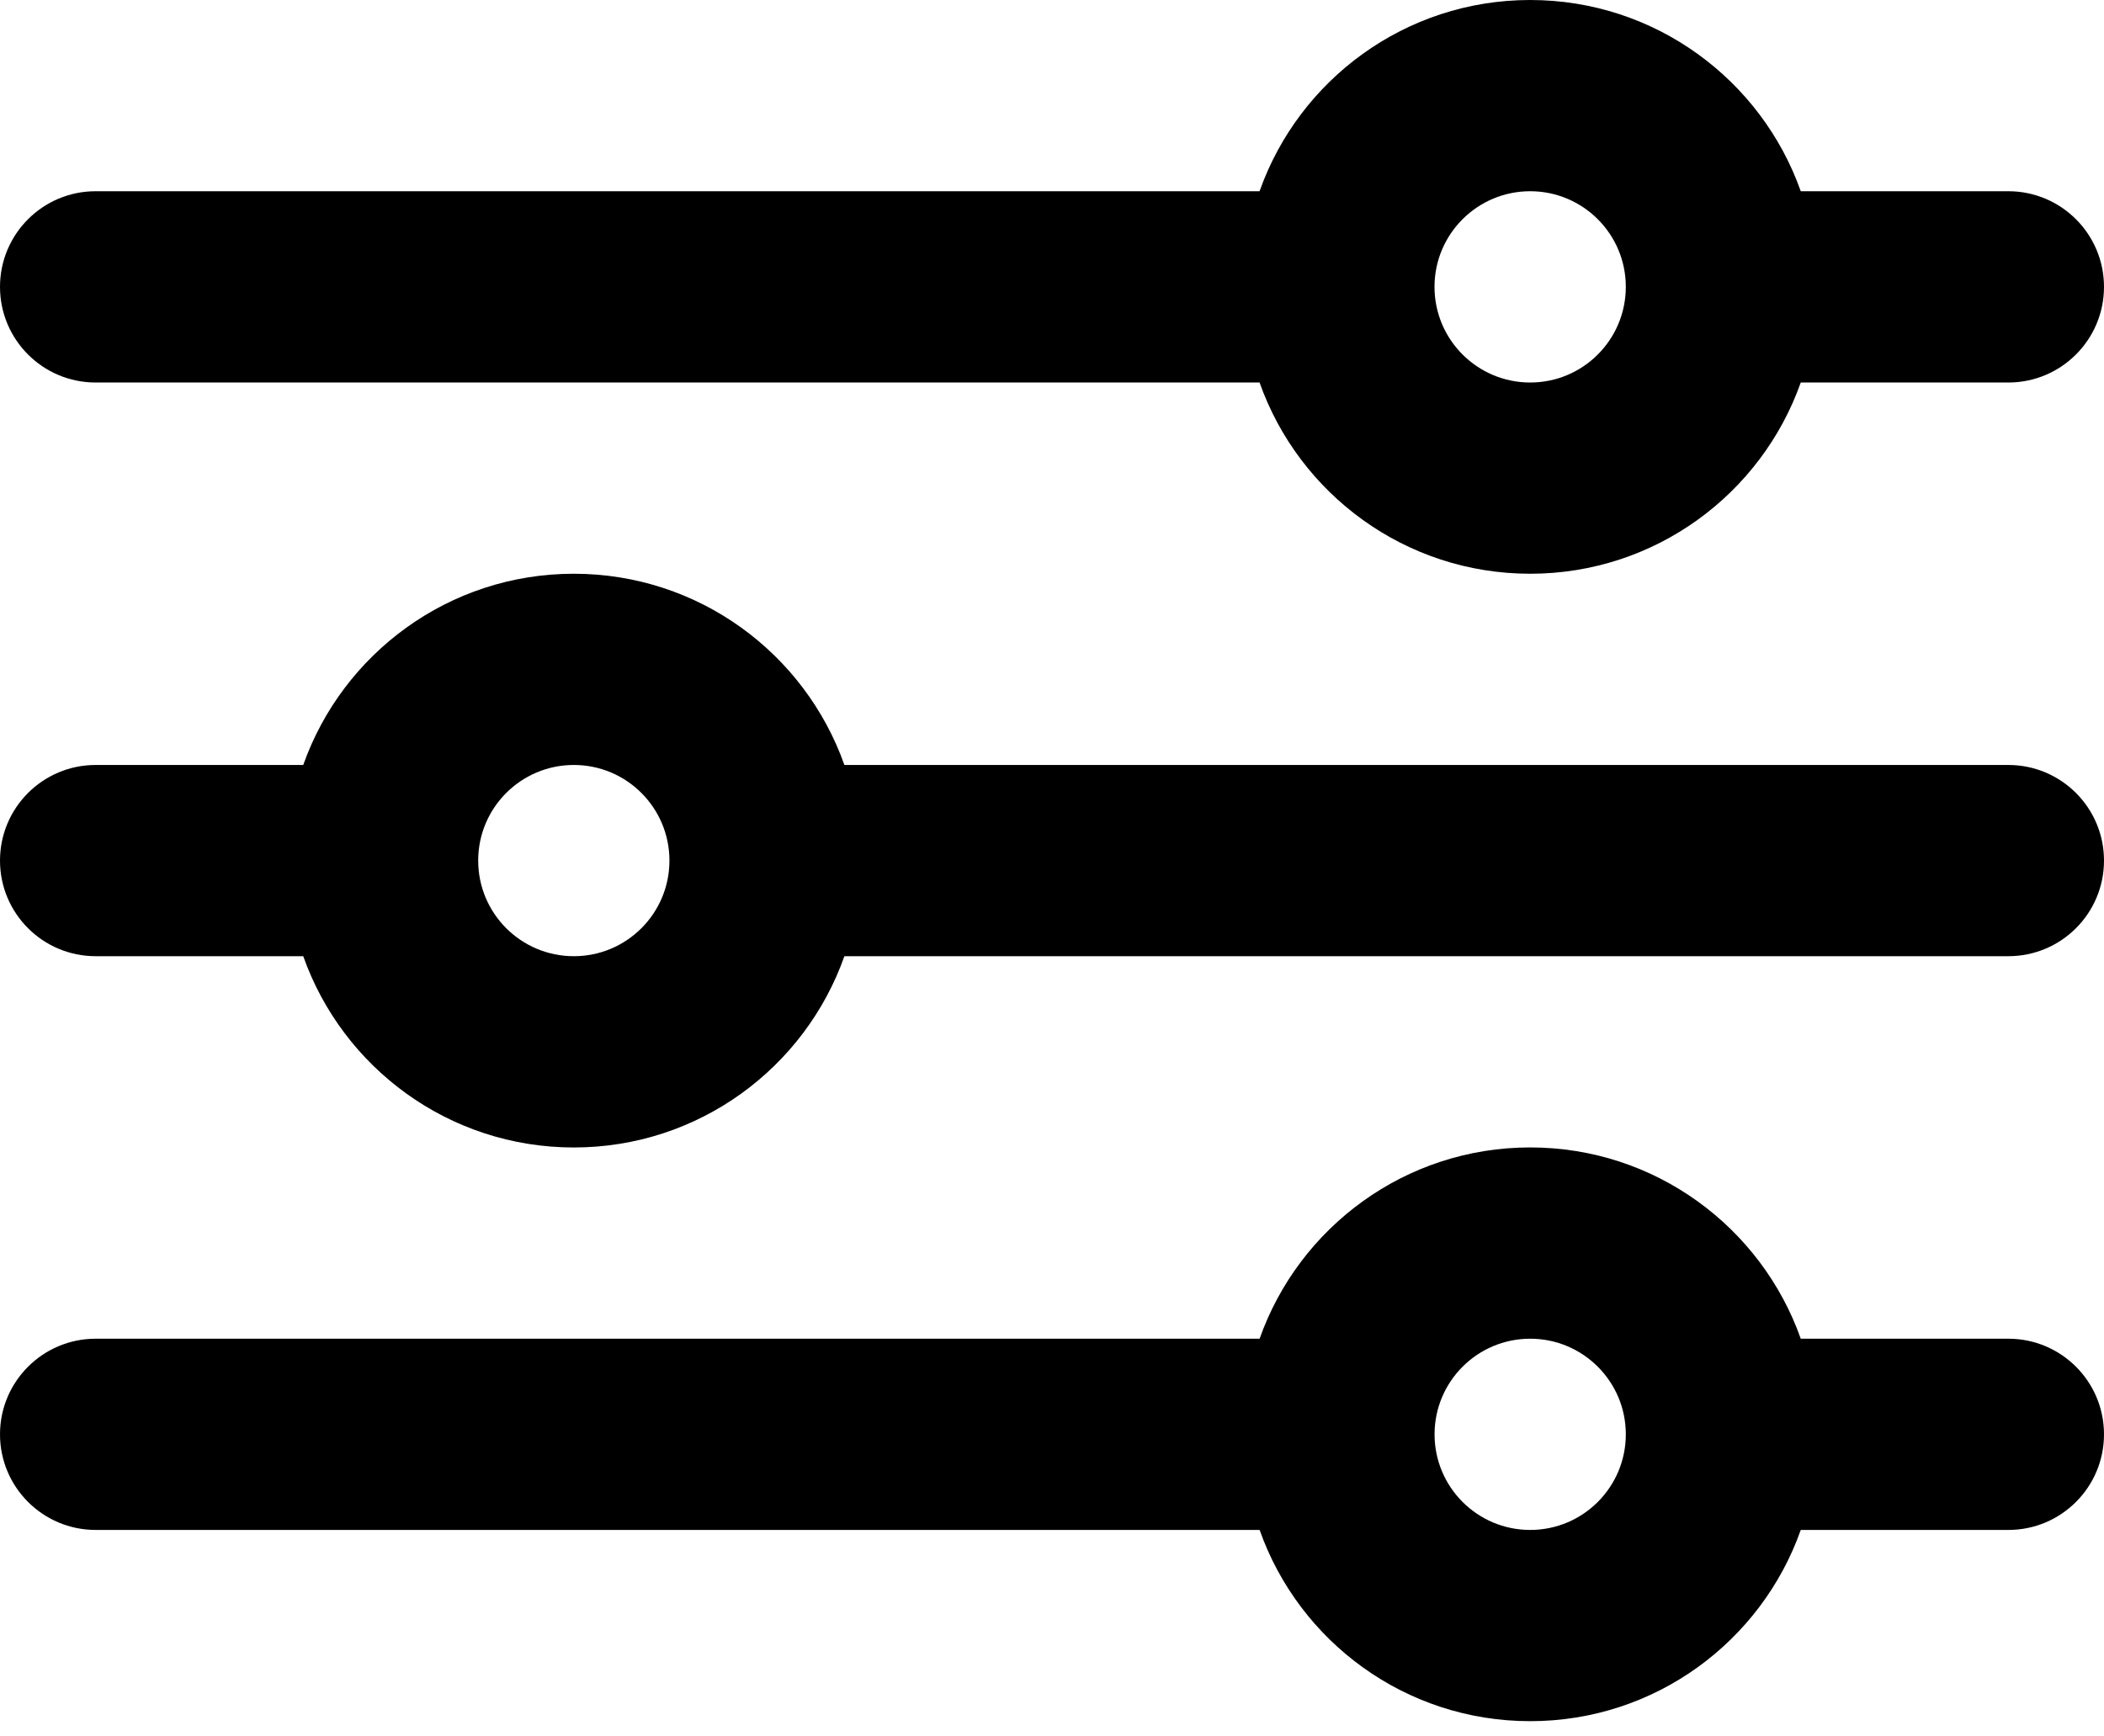
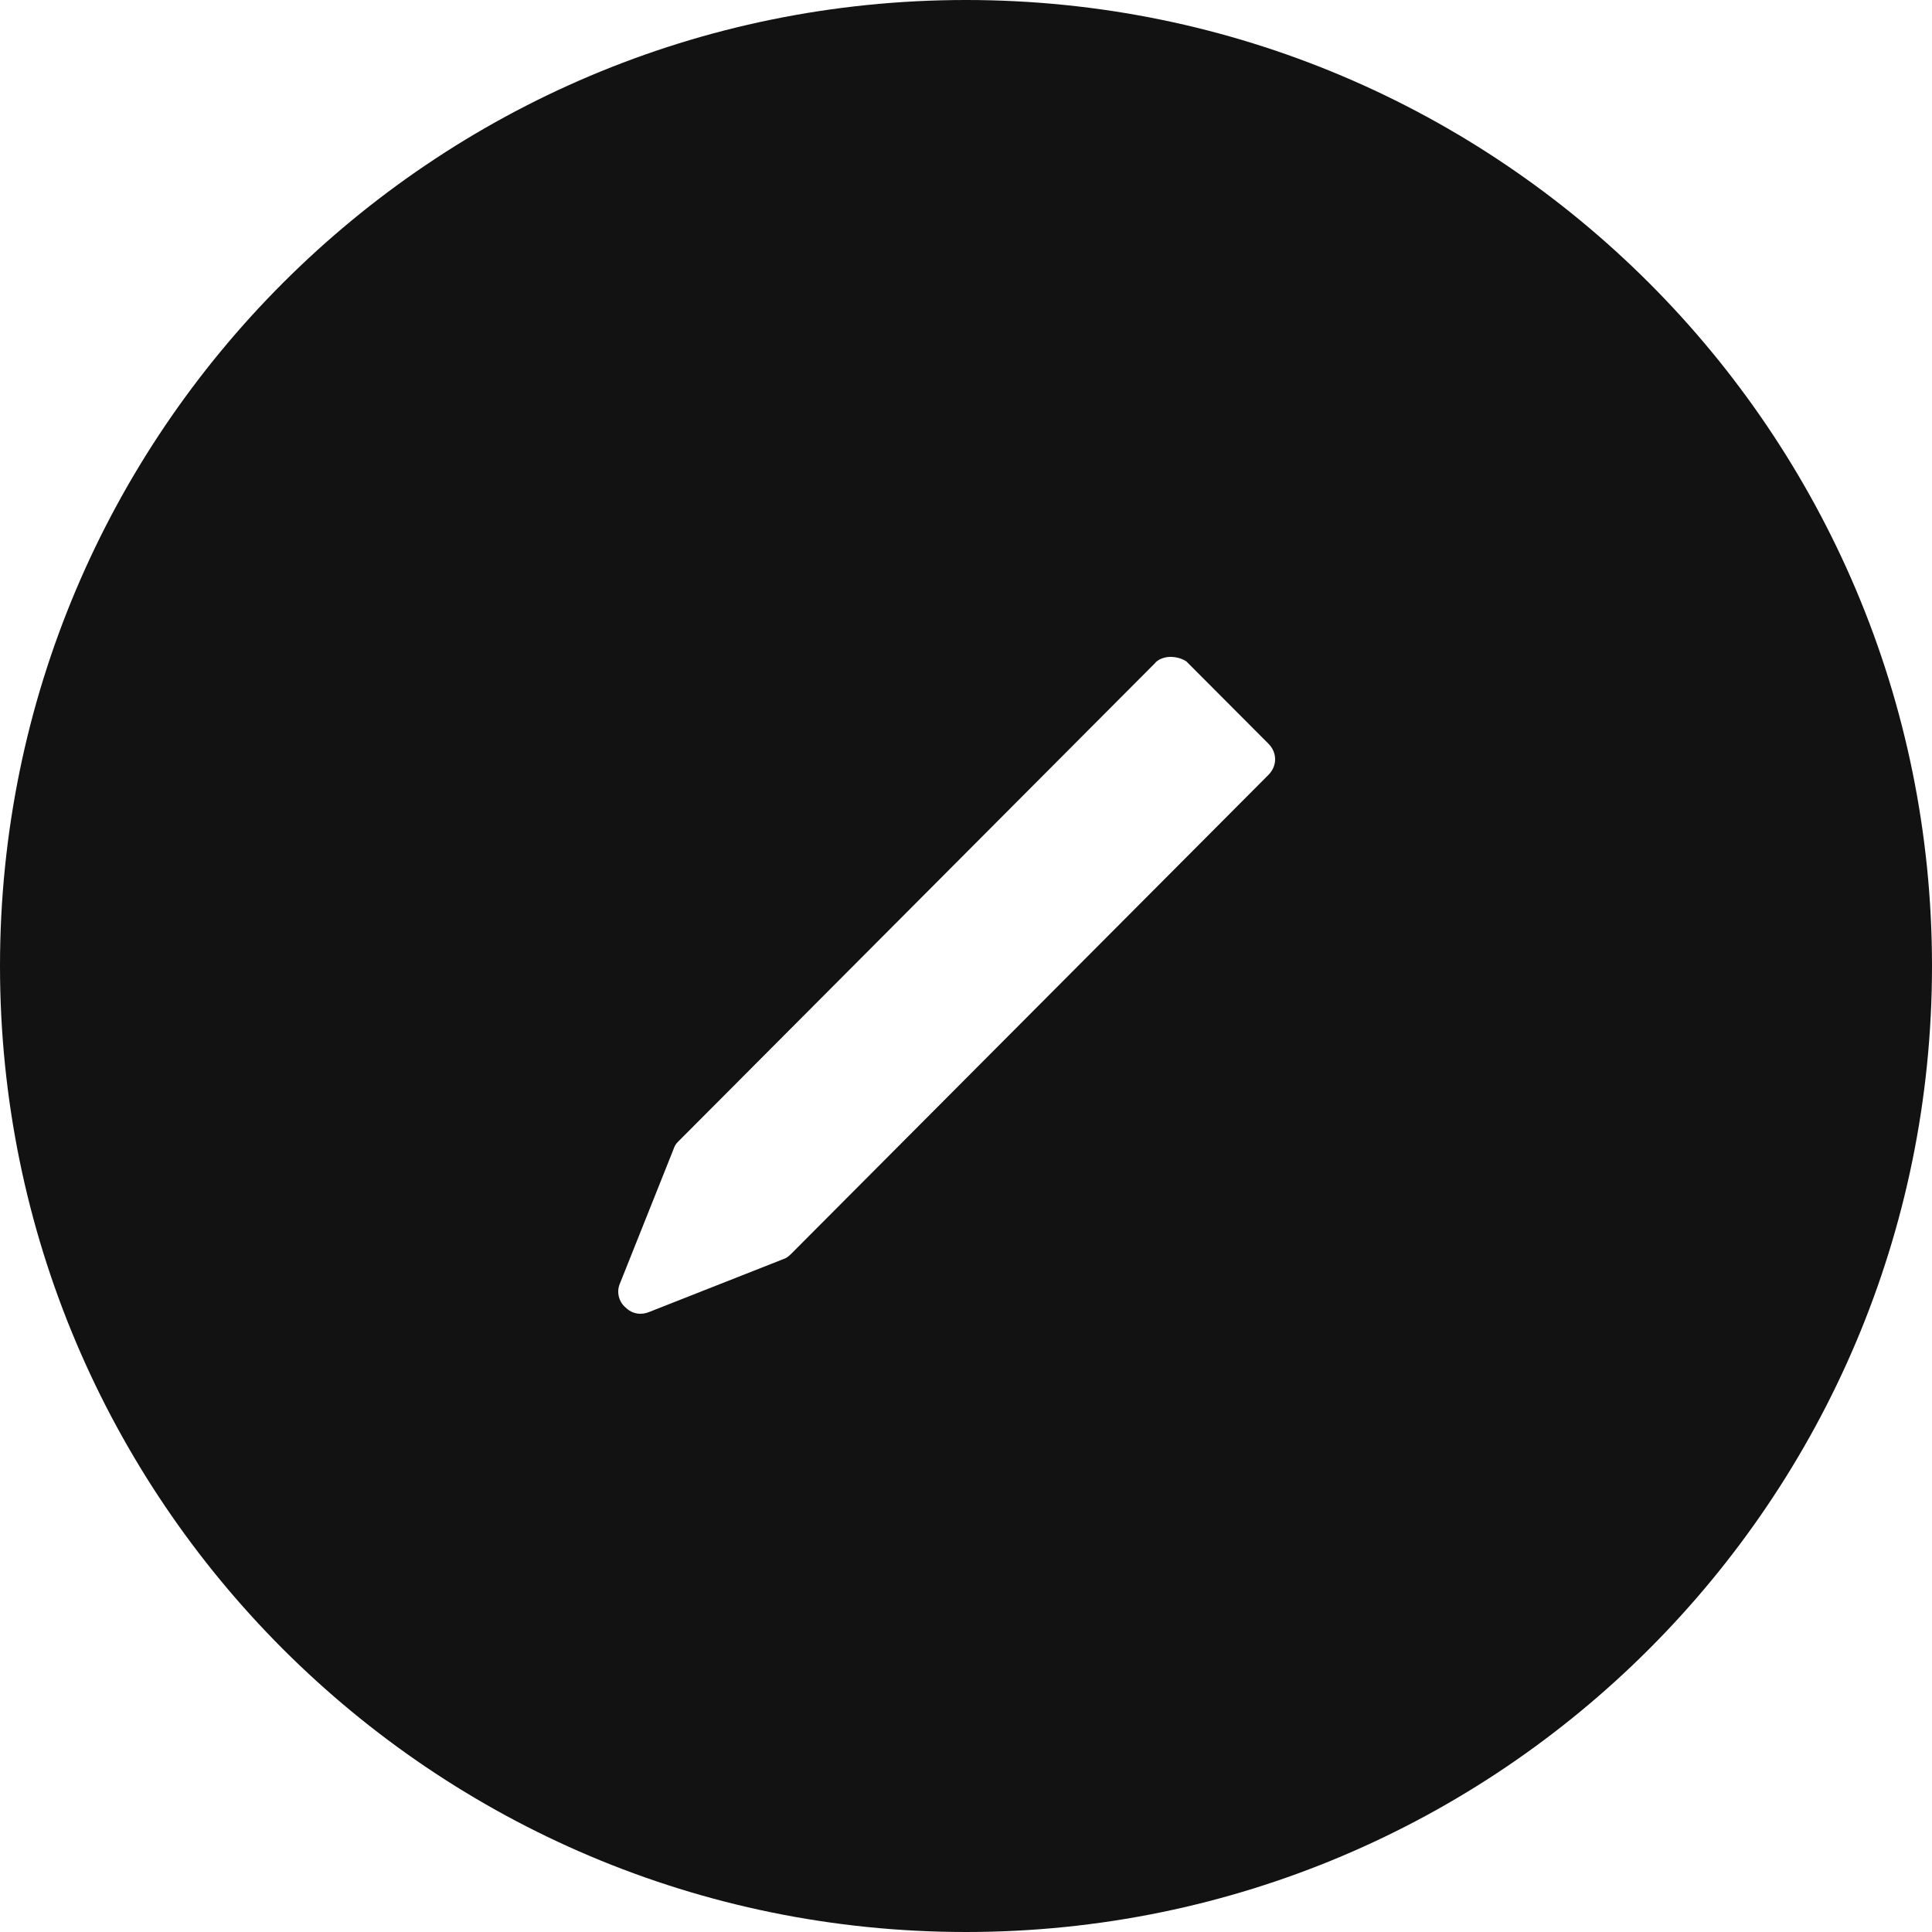
- <svg xmlns="http://www.w3.org/2000/svg" width="40" height="33" viewBox="0 0 40 33" fill="none">
-   <path fill-rule="evenodd" clip-rule="evenodd" d="M1.818 7.273H23.946C24.695 9.391 26.716 10.909 29.091 10.909C31.465 10.909 33.486 9.391 34.235 7.273H38.181C39.185 7.273 40 6.459 40 5.454C40 4.45 39.185 3.636 38.181 3.636H34.235C33.486 1.518 31.465 0 29.091 0C26.716 0 24.695 1.518 23.946 3.636H1.818C0.814 3.636 0 4.45 0 5.454C0 6.459 0.814 7.273 1.818 7.273ZM29.091 3.636C28.087 3.636 27.272 4.45 27.272 5.454C27.272 6.459 28.087 7.273 29.091 7.273C30.095 7.273 30.909 6.459 30.909 5.454C30.909 4.45 30.095 3.636 29.091 3.636ZM5.765 18.181H1.819C0.814 18.181 0 17.367 0 16.363C0 15.359 0.814 14.545 1.819 14.545H5.765C6.514 12.427 8.534 10.909 10.909 10.909C13.284 10.909 15.305 12.427 16.053 14.545H38.181C39.186 14.545 40 15.359 40 16.363C40 17.367 39.186 18.181 38.181 18.181H16.053C15.305 20.3 13.284 21.818 10.909 21.818C8.534 21.818 6.514 20.3 5.765 18.181ZM9.091 16.363C9.091 15.359 9.905 14.545 10.909 14.545C11.913 14.545 12.727 15.359 12.727 16.363C12.727 17.367 11.913 18.181 10.909 18.181C9.905 18.181 9.091 17.367 9.091 16.363ZM23.947 29.09H1.819C0.815 29.09 0 28.276 0 27.272C0 26.268 0.815 25.454 1.819 25.454H23.947C24.695 23.335 26.716 21.817 29.091 21.817C31.466 21.817 33.486 23.335 34.235 25.454H38.182C39.186 25.454 40 26.268 40 27.272C40 28.276 39.186 29.09 38.182 29.09H34.235C33.486 31.209 31.466 32.726 29.091 32.726C26.716 32.726 24.695 31.209 23.947 29.09ZM27.273 27.272C27.273 26.268 28.087 25.454 29.091 25.454C30.095 25.454 30.909 26.268 30.909 27.272C30.909 28.276 30.095 29.09 29.091 29.09C28.087 29.09 27.273 28.276 27.273 27.272Z" fill="black" />
+ <svg xmlns="http://www.w3.org/2000/svg" width="50" height="50" viewBox="0 0 50 50" fill="none">
+   <path fill-rule="evenodd" clip-rule="evenodd" d="M25 50C38.807 50 50 38.807 50 25C50 11.193 38.807 0 25 0C11.193 0 0 11.193 0 25C0 38.807 11.193 50 25 50ZM29.879 17.175C29.967 17.058 30.144 17 30.291 17C30.468 17 30.615 17.058 30.703 17.117L32.823 19.243C33.059 19.476 33.059 19.825 32.823 20.058L20.487 32.438C20.428 32.496 20.369 32.554 20.28 32.583L16.806 33.952C16.6 34.04 16.364 34.011 16.188 33.836C16.011 33.69 15.952 33.428 16.041 33.224L17.424 29.758C17.454 29.67 17.483 29.612 17.542 29.554L29.879 17.175Z" fill="#121212" />
</svg>
